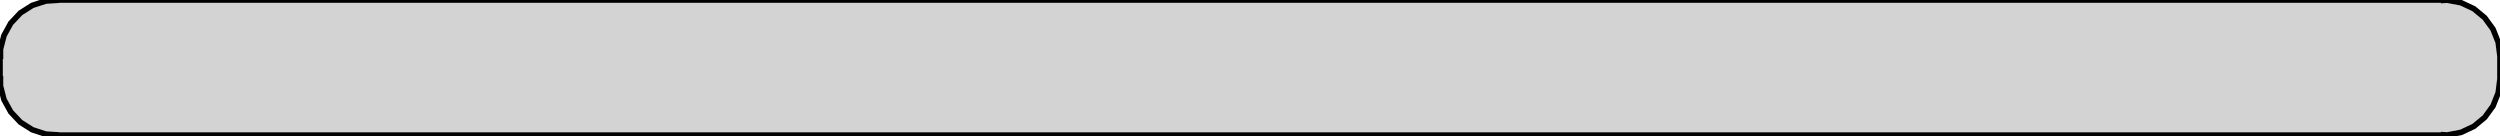
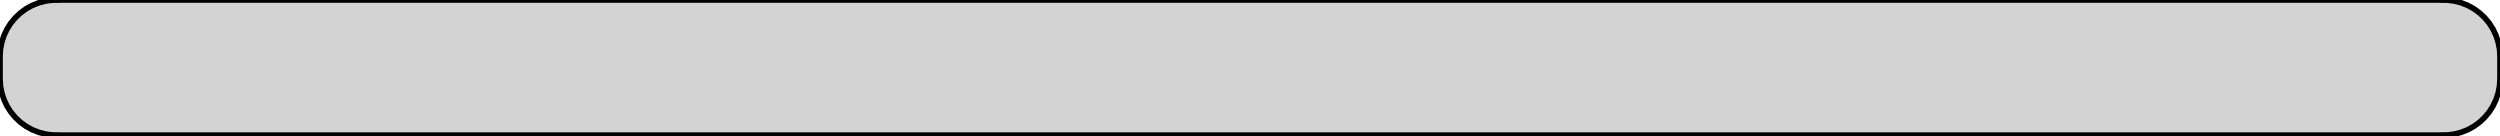
<svg xmlns="http://www.w3.org/2000/svg" width="222mm" height="12mm" viewBox="9 -21 222 12" version="1.1">
-   <path d=" M 226,-9.03 L 226.314,-9.01 L 227.545,-9.245 L 228.679,-9.778 L 229.645,-10.577 L 230.382,-11.591  L 230.843,-12.757 L 231,-14 L 231,-16 L 230.843,-17.243 L 230.382,-18.409 L 229.645,-19.423  L 228.679,-20.222 L 227.545,-20.755 L 226.314,-20.99 L 226,-20.97 L 226,-21 L 14,-21  L 14,-20.97 L 13.063,-20.911 L 11.871,-20.524 L 10.813,-19.853 L 9.955,-18.939 L 9.351,-17.841  L 9.039,-16.627 L 9.039,-16 L 9,-16 L 9,-14 L 9.039,-14 L 9.039,-13.373  L 9.351,-12.159 L 9.955,-11.061 L 10.813,-10.147 L 11.871,-9.476 L 13.063,-9.089 L 14,-9.03  L 14,-9 L 226,-9 z " stroke="black" fill="lightgray" stroke-width="0.5" />
+   <path d=" M 226,-9.01 L 226.314,-9.01 L 226.937,-9.089 L 227.545,-9.245 L 228.129,-9.476 L 228.679,-9.778  L 229.187,-10.147 L 229.645,-10.577 L 230.045,-11.061 L 230.382,-11.591 L 230.649,-12.159 L 230.843,-12.757  L 230.961,-13.373 L 231,-14 L 231,-16 L 230.961,-16.627 L 230.843,-17.243 L 230.649,-17.841  L 230.382,-18.409 L 230.045,-18.939 L 229.645,-19.423 L 229.187,-19.853 L 228.679,-20.222 L 228.129,-20.524  L 227.545,-20.755 L 226.937,-20.911 L 226.314,-20.99 L 226,-20.99 L 226,-21 L 14,-21  L 14,-20.99 L 13.686,-20.99 L 13.063,-20.911 L 12.455,-20.755 L 11.871,-20.524 L 11.321,-20.222  L 10.813,-19.853 L 10.355,-19.423 L 9.955,-18.939 L 9.618,-18.409 L 9.351,-17.841 L 9.157,-17.243  L 9.039,-16.627 L 9,-16 L 9,-14 L 9.039,-13.373 L 9.157,-12.757 L 9.351,-12.159  L 9.618,-11.591 L 9.955,-11.061 L 10.355,-10.577 L 10.813,-10.147 L 11.321,-9.778 L 11.871,-9.476  L 12.455,-9.245 L 13.063,-9.089 L 13.686,-9.01 L 14,-9.01 L 14,-9 L 226,-9  z " stroke="black" fill="lightgray" stroke-width="0.5" />
</svg>
